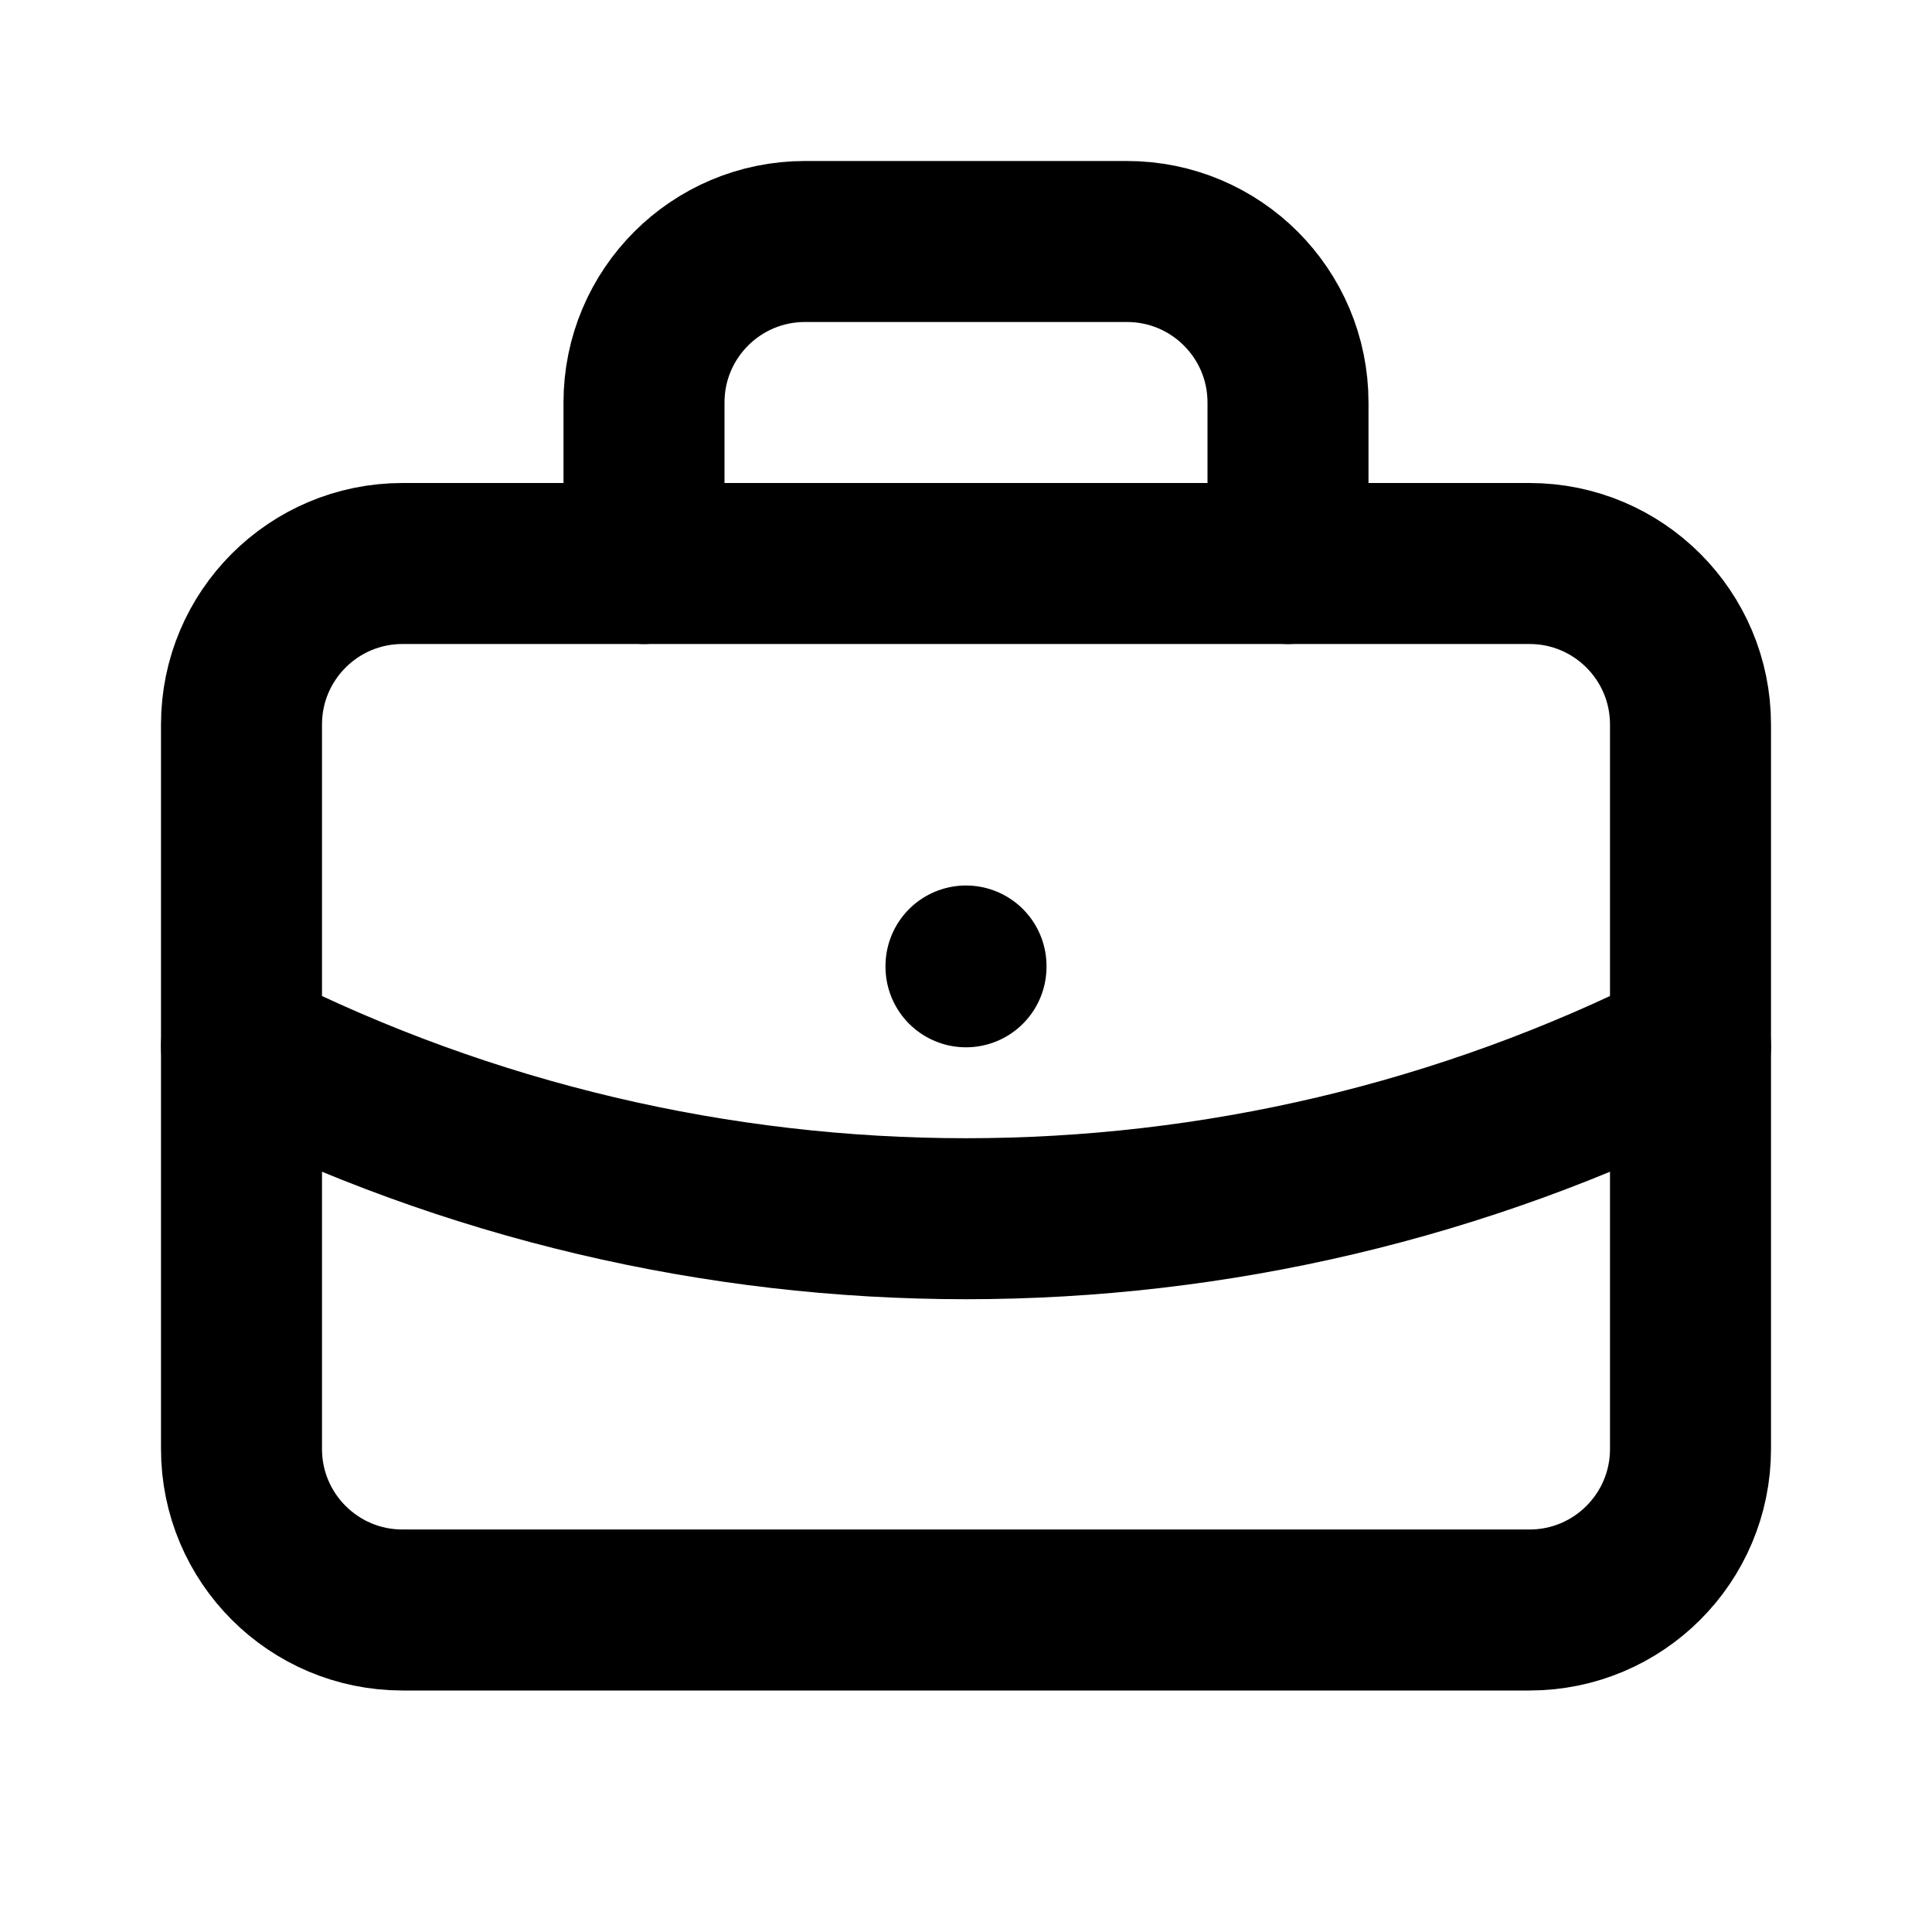
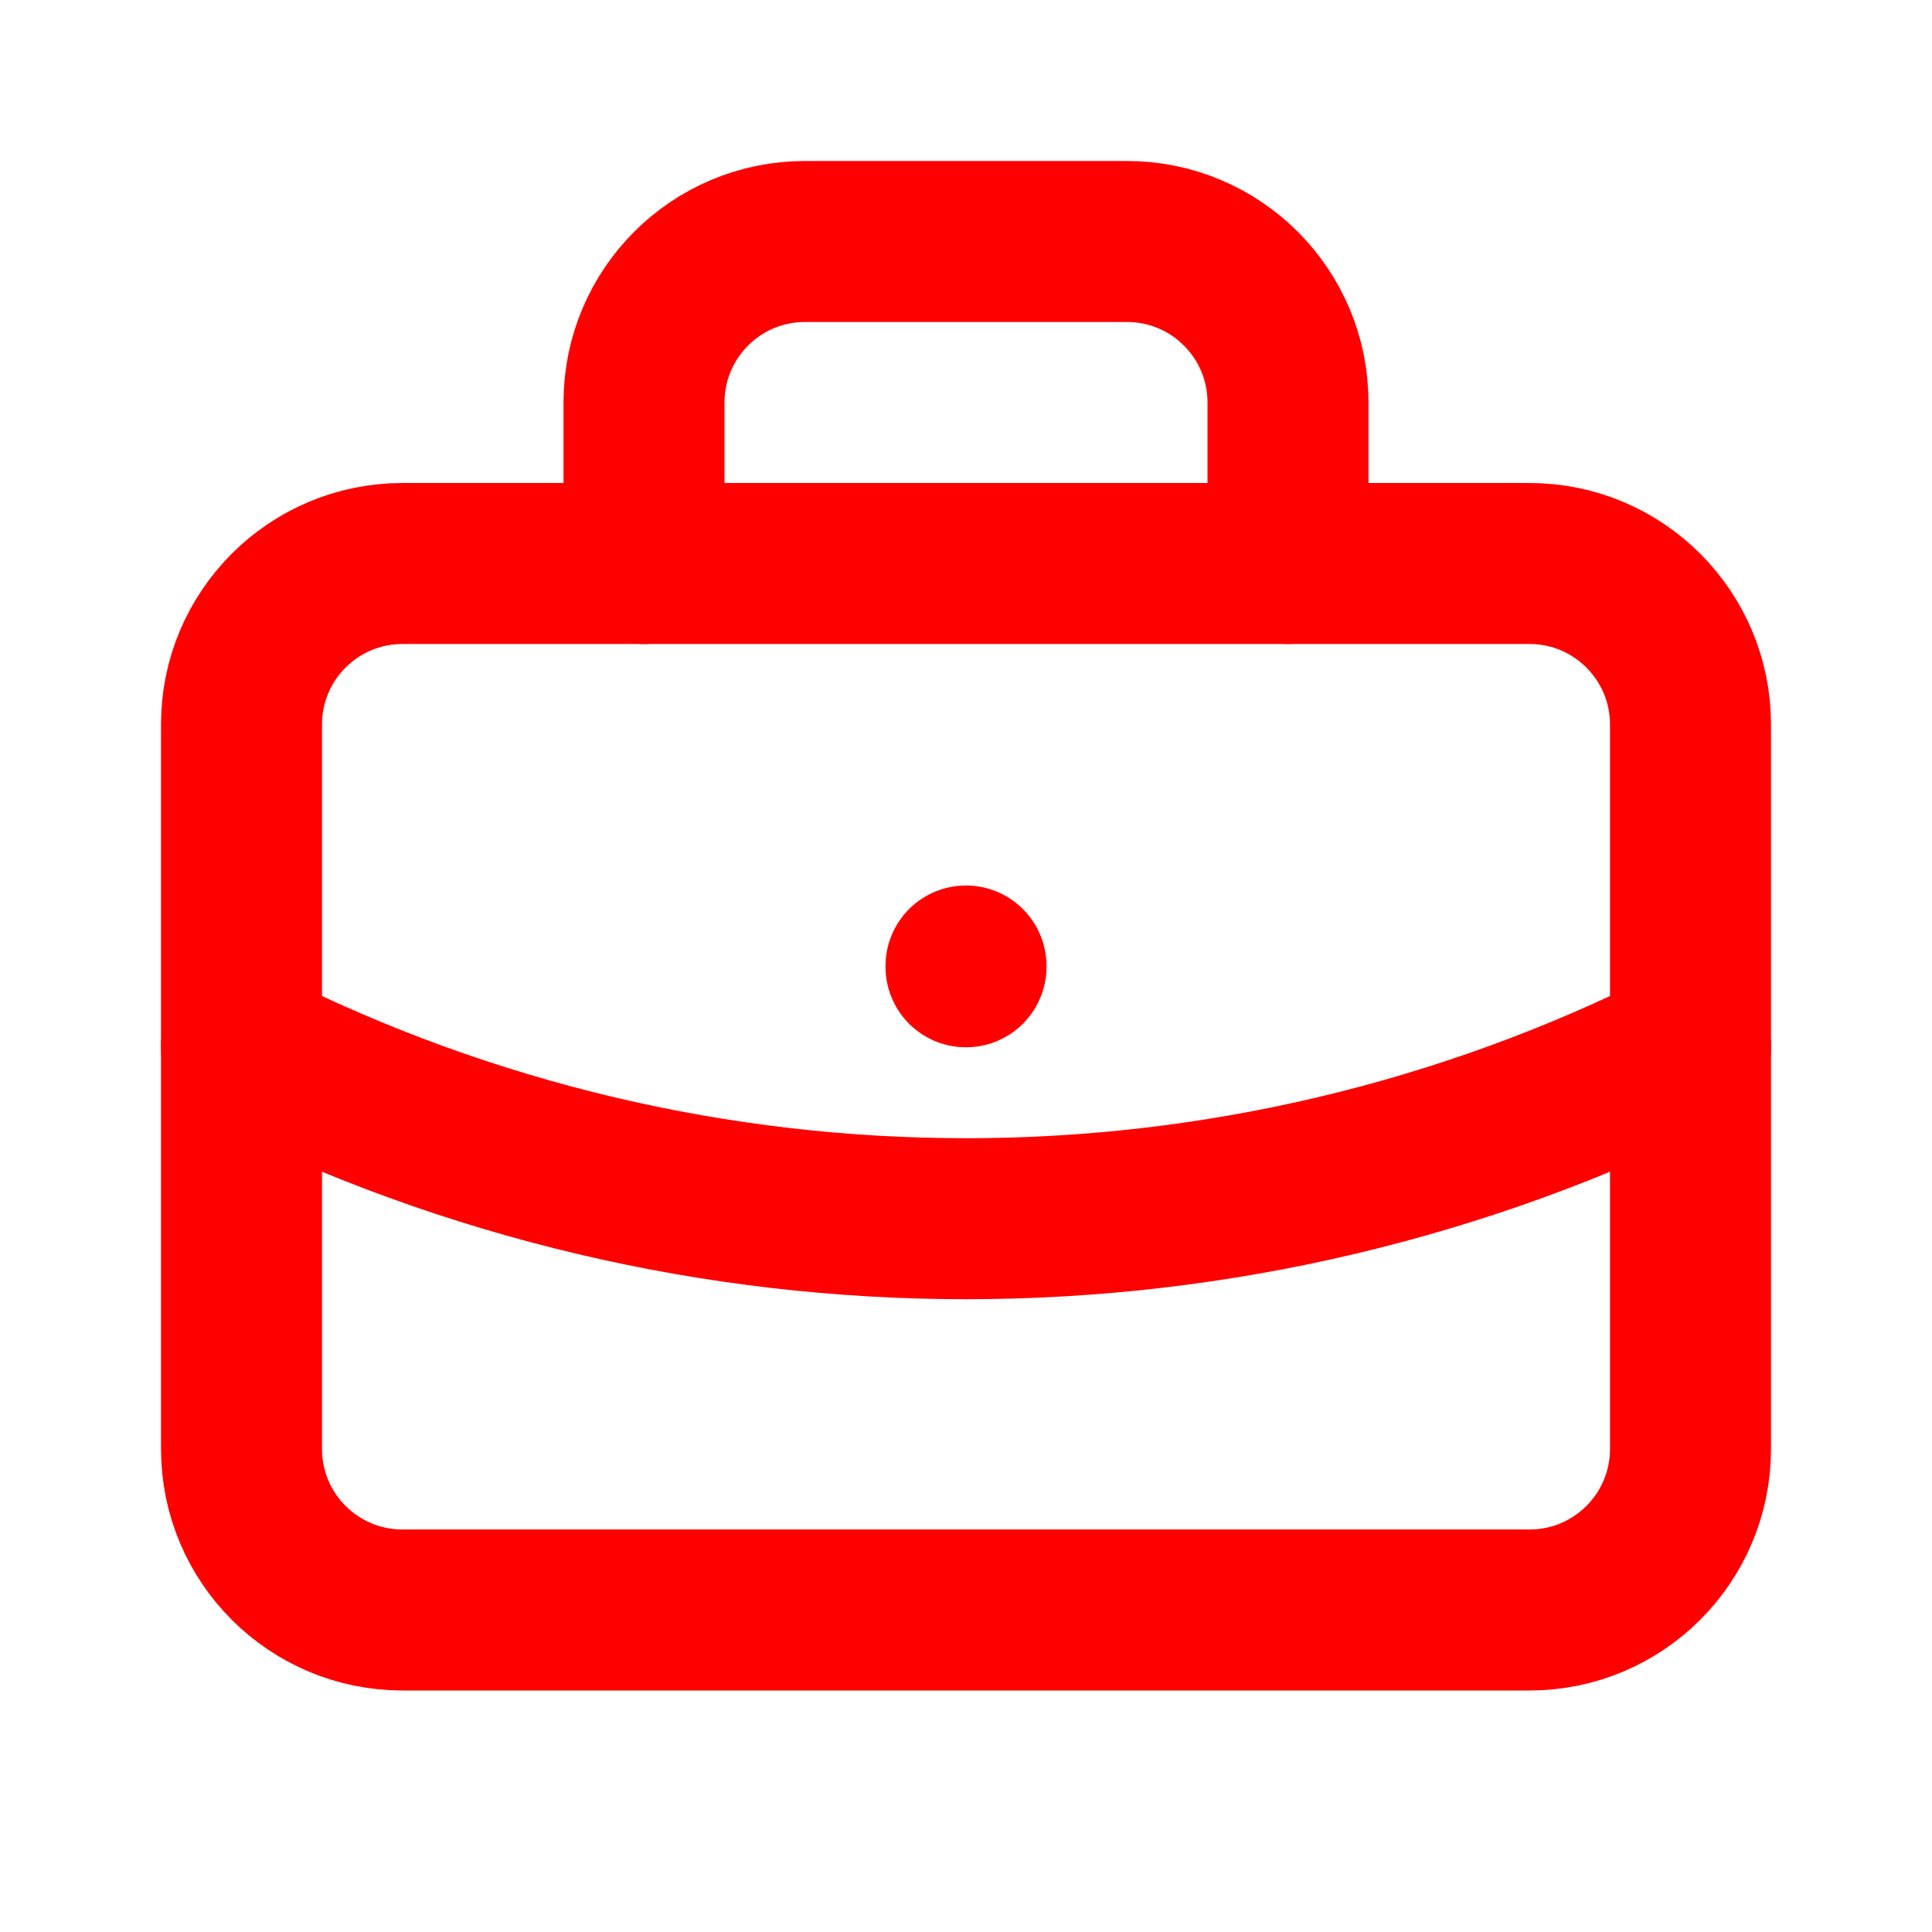
- <svg xmlns="http://www.w3.org/2000/svg" width="24" height="24" viewBox="0 0 24 24" fill="none" stroke="currentColor" stroke-width="2" stroke-linecap="round" stroke-linejoin="round" class="icon icon-tabler icons-tabler-outline icon-tabler-briefcase">
+ <svg xmlns="http://www.w3.org/2000/svg" width="24" height="24" viewBox="0 0 24 24" fill="none" stroke="red" stroke-width="2" stroke-linecap="round" stroke-linejoin="round" class="icon icon-tabler icons-tabler-outline icon-tabler-briefcase">
  <path stroke="none" d="M0 0h24v24H0z" fill="none" />
  <path d="M3 7m0 2a2 2 0 0 1 2 -2h14a2 2 0 0 1 2 2v9a2 2 0 0 1 -2 2h-14a2 2 0 0 1 -2 -2z" />
  <path d="M8 7v-2a2 2 0 0 1 2 -2h4a2 2 0 0 1 2 2v2" />
  <path d="M12 12l0 .01" />
  <path d="M3 13a20 20 0 0 0 18 0" />
</svg>
